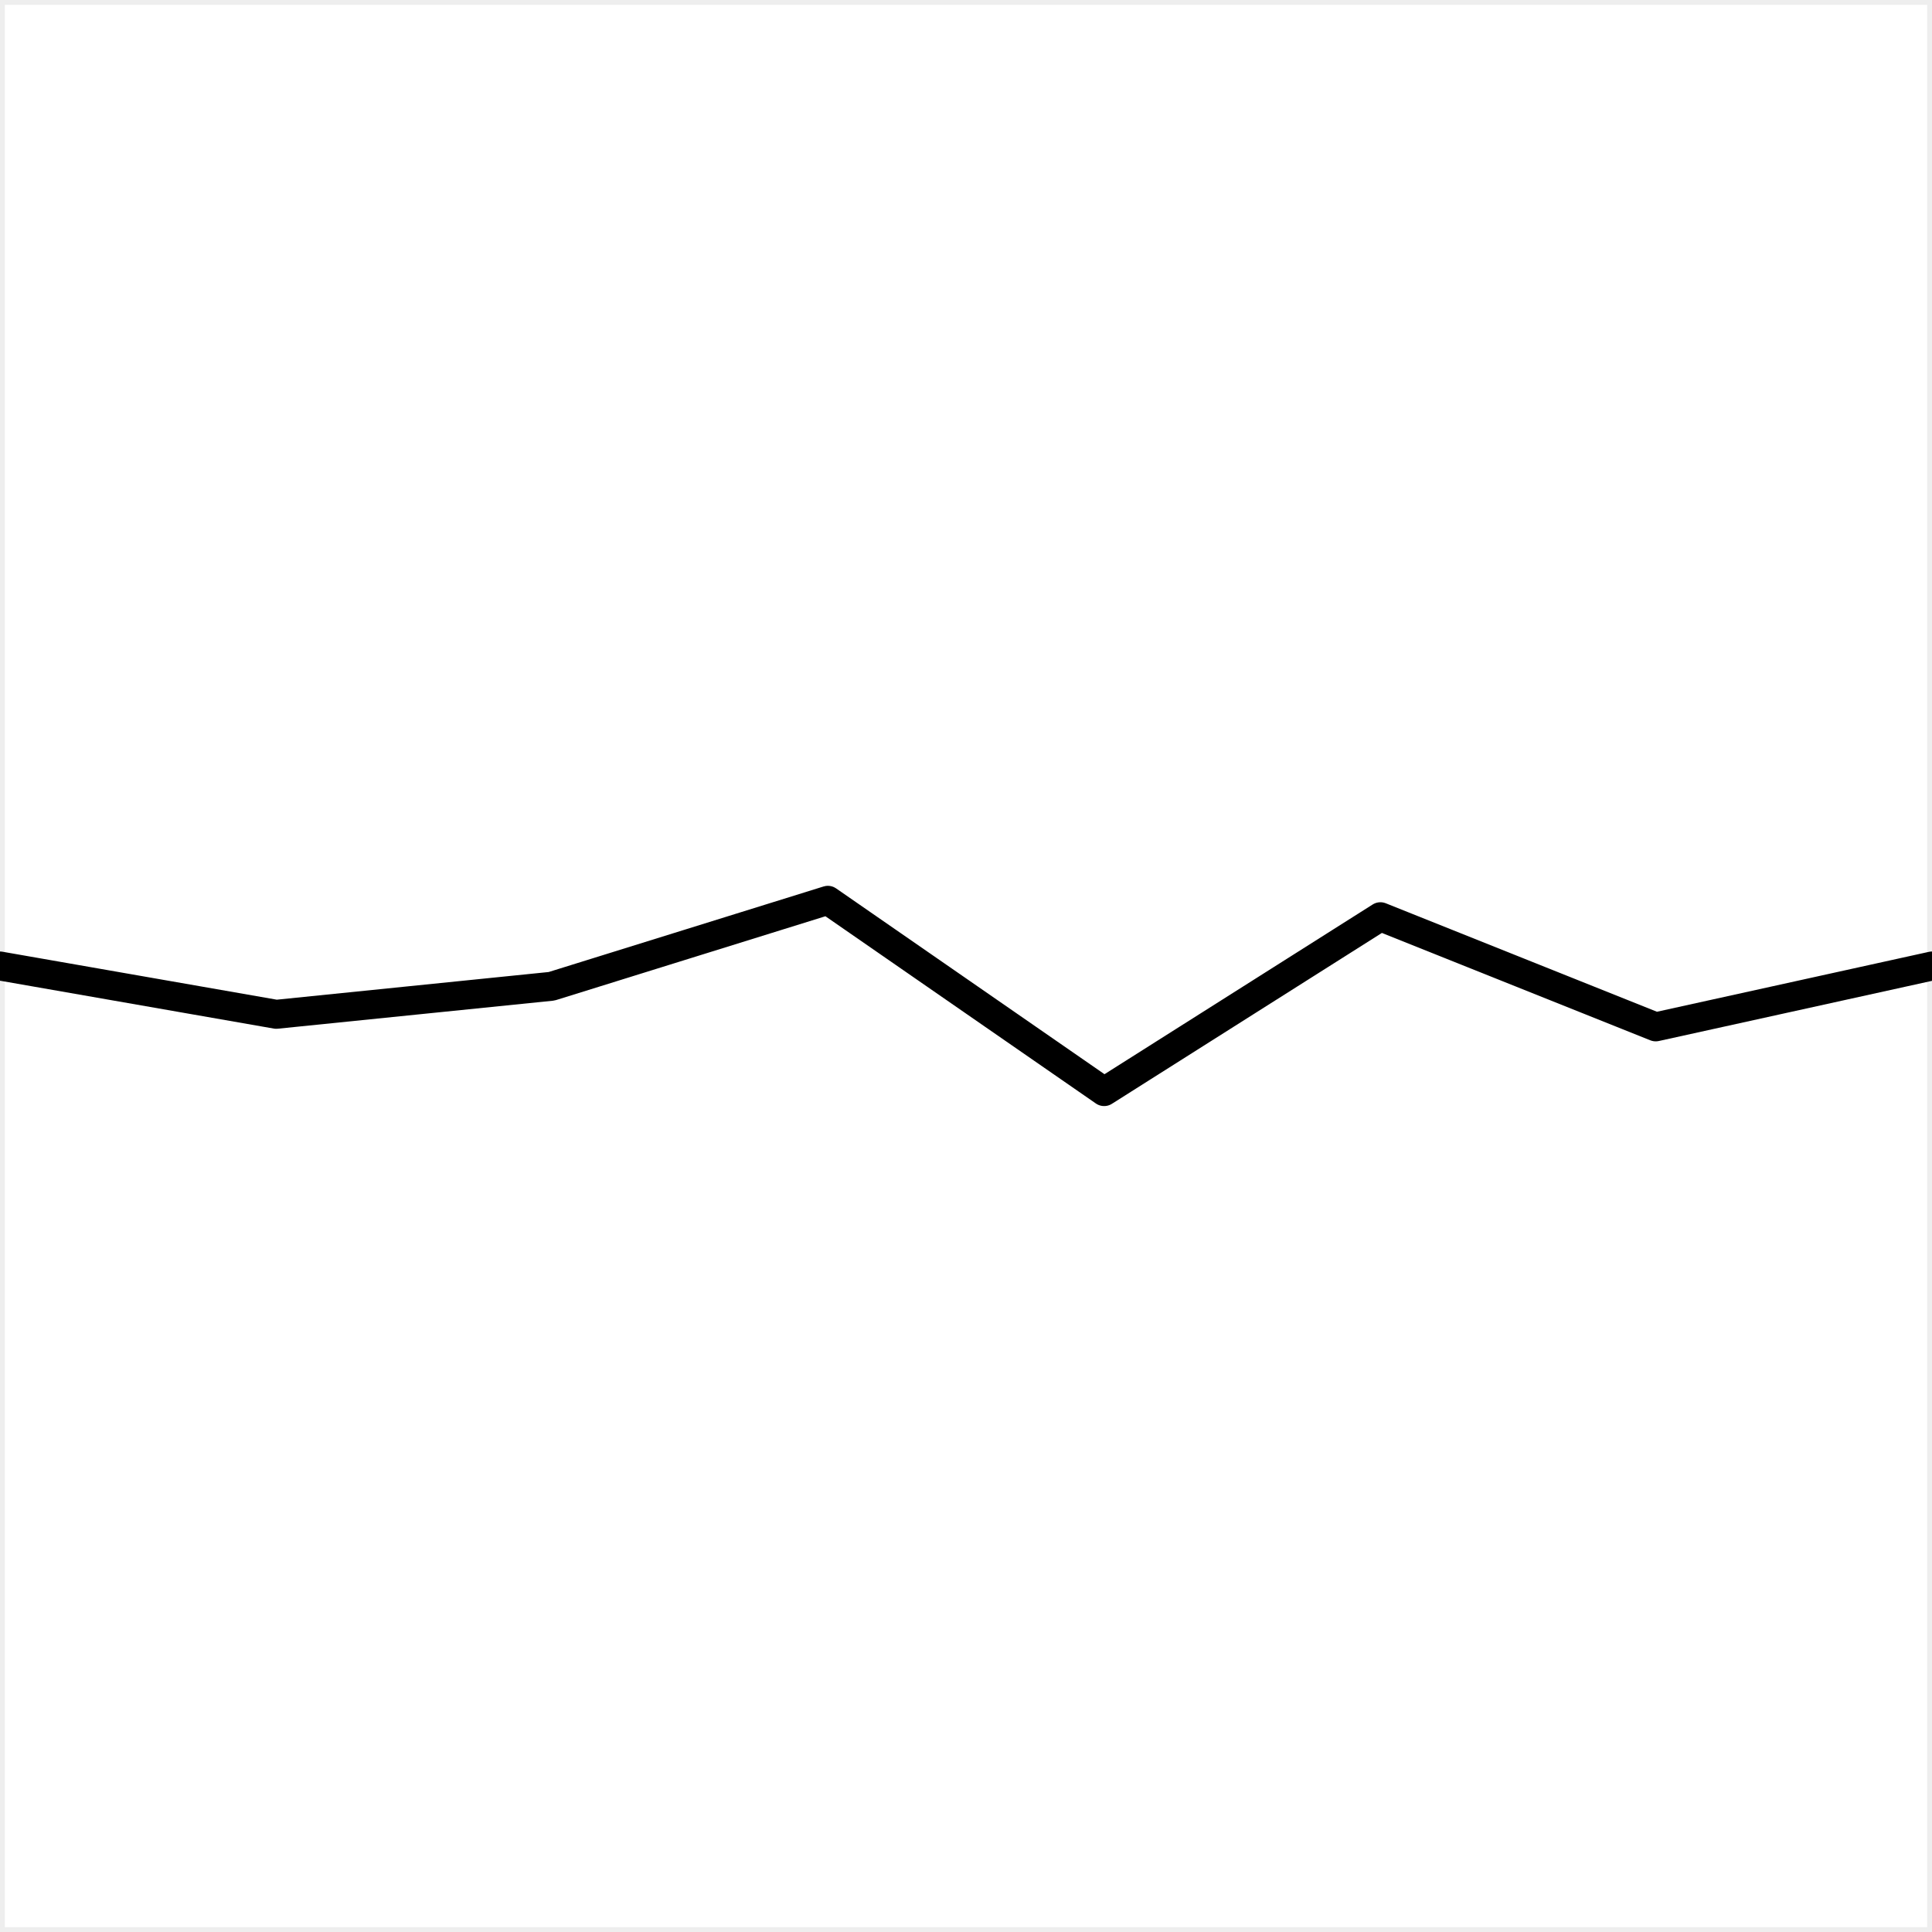
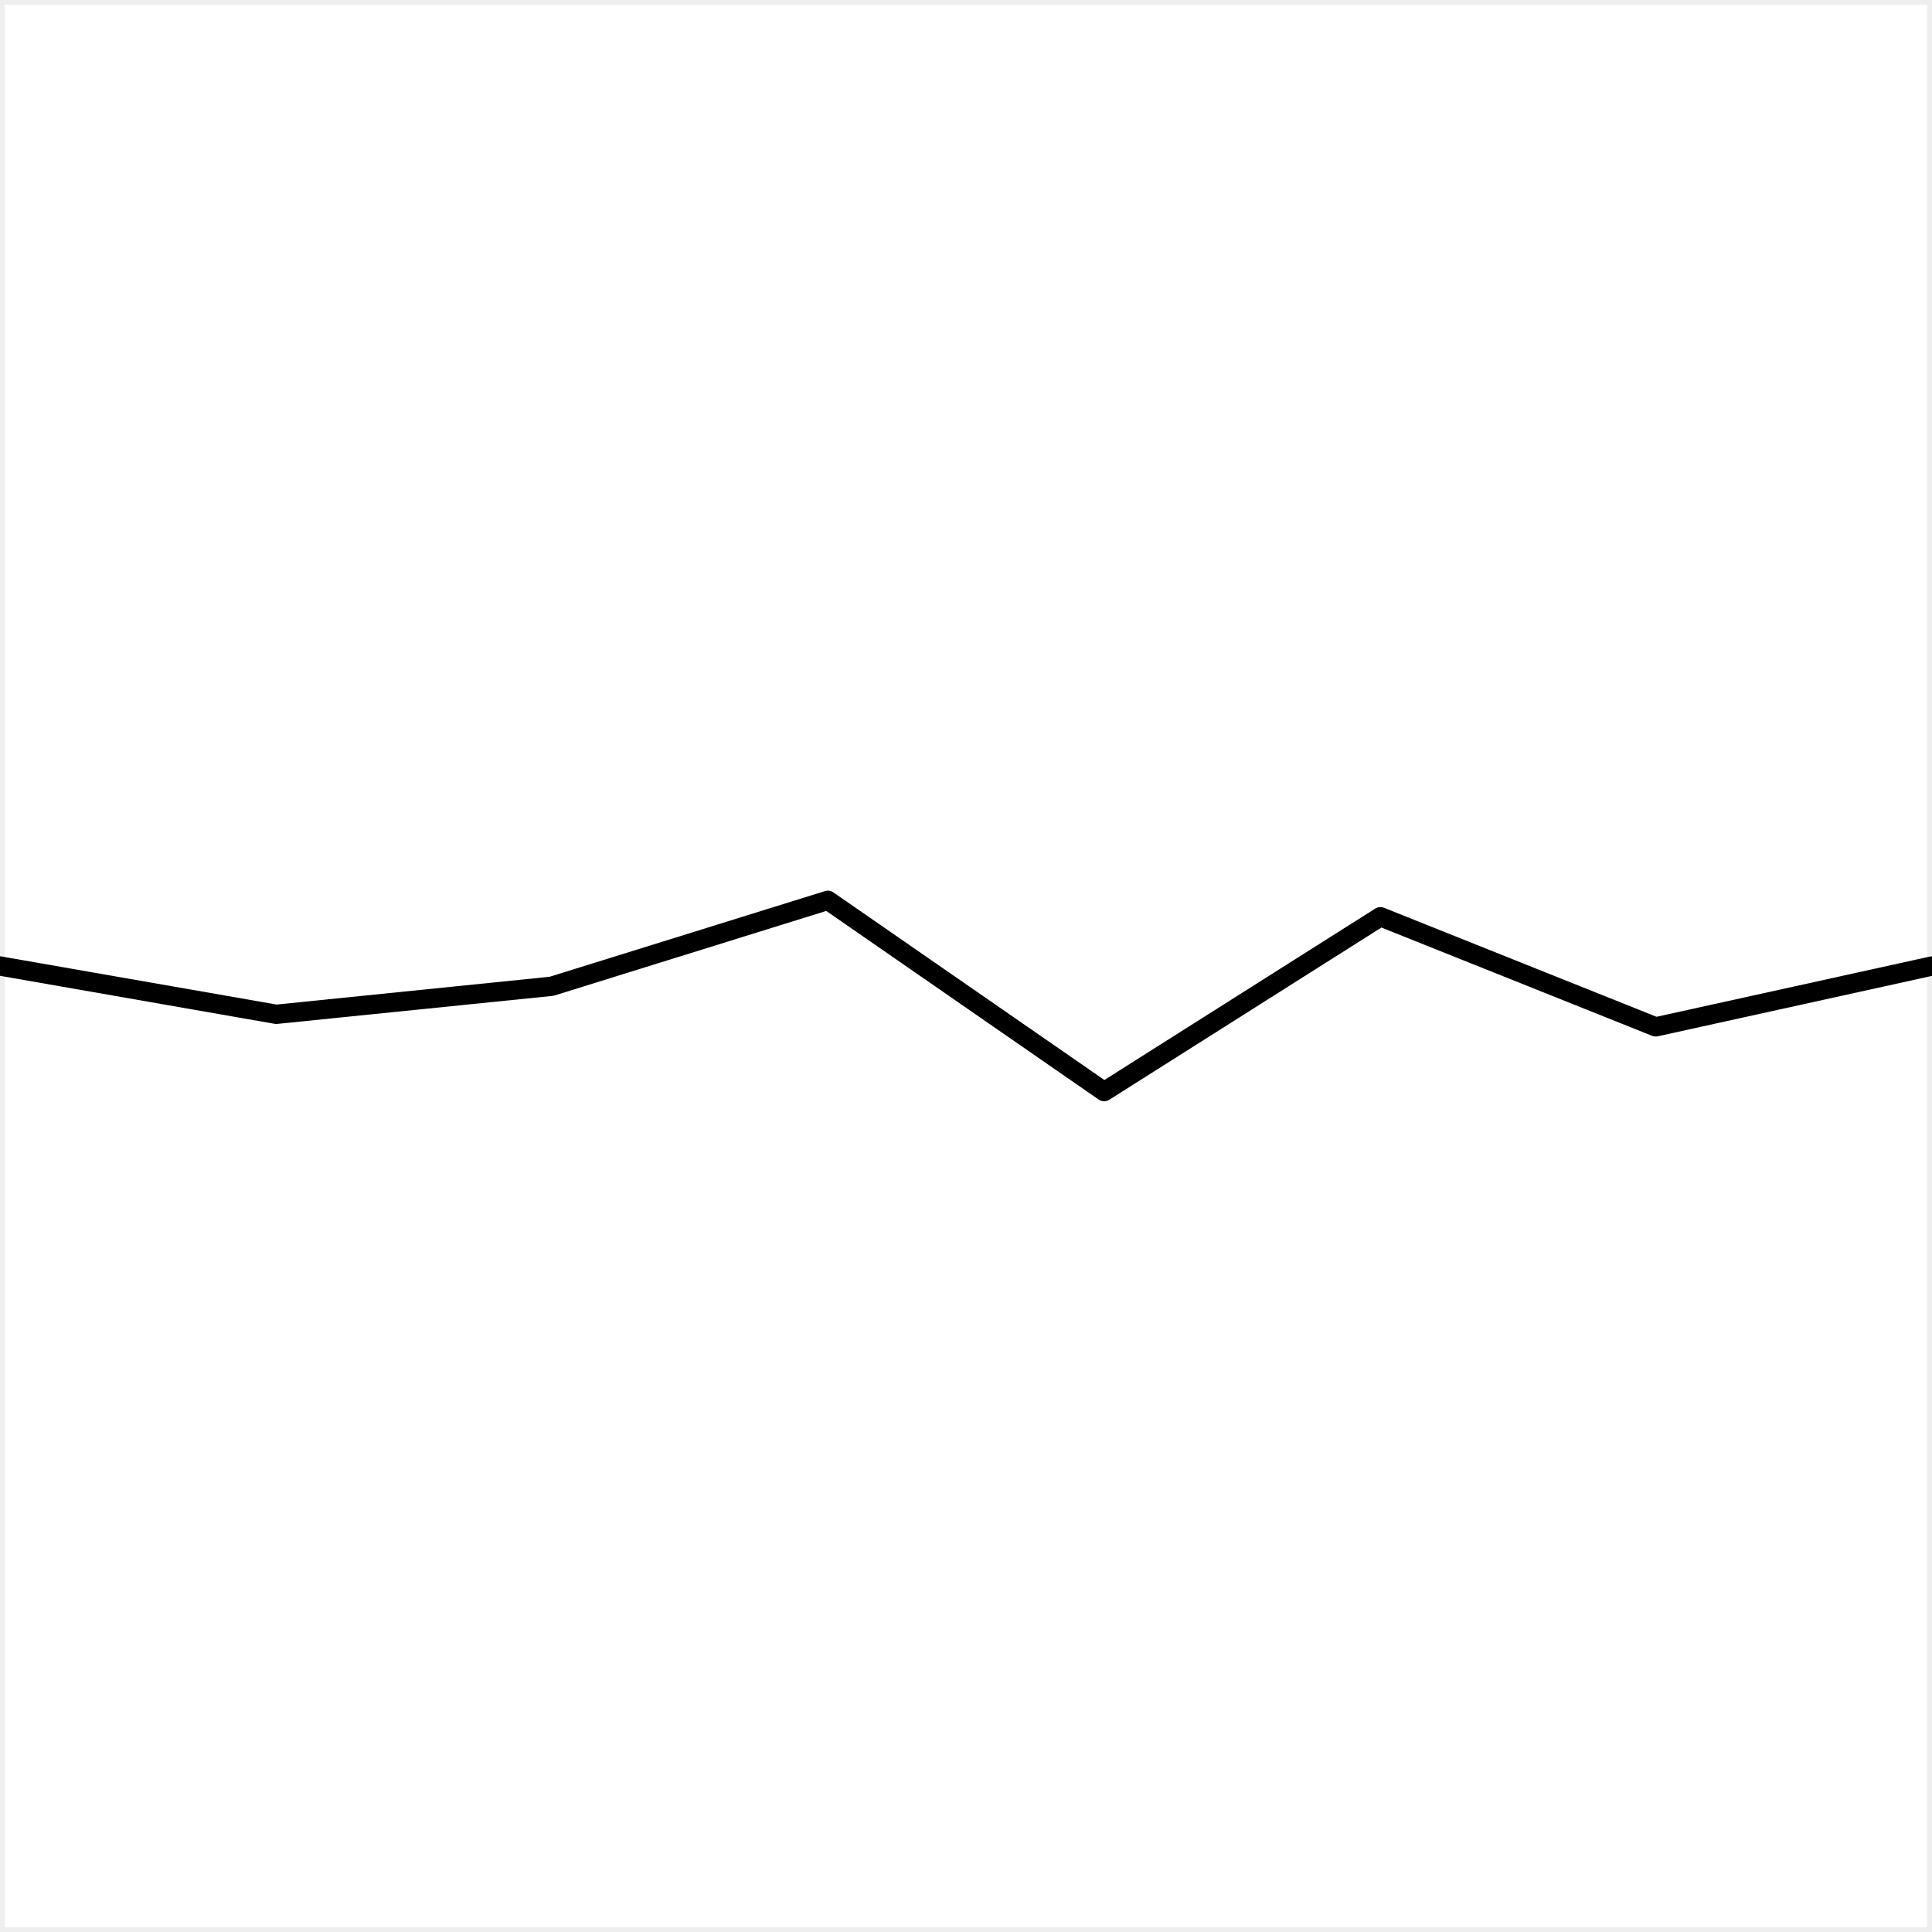
<svg xmlns="http://www.w3.org/2000/svg" width="20mm" height="20mm" viewBox="0 0 20 20">
  <rect x="0" y="0" width="20" height="20" fill="white" stroke="#eee" stroke-width="0.1" />
-   <polyline points="0,10 2.86,10.5 5.71,10.21 8.57,9.32 11.43,11.3 14.29,9.49 17.14,10.63 20,10" fill="none" stroke="black" stroke-width="0.3" stroke-linecap="round" stroke-linejoin="round" />
+   <polyline points="0,10 2.86,10.5 5.71,10.21 8.57,9.32 11.43,11.3 14.29,9.49 17.14,10.63 20,10" fill="none" stroke="black" stroke-width="0.2" stroke-linecap="round" stroke-linejoin="round" />
</svg>
